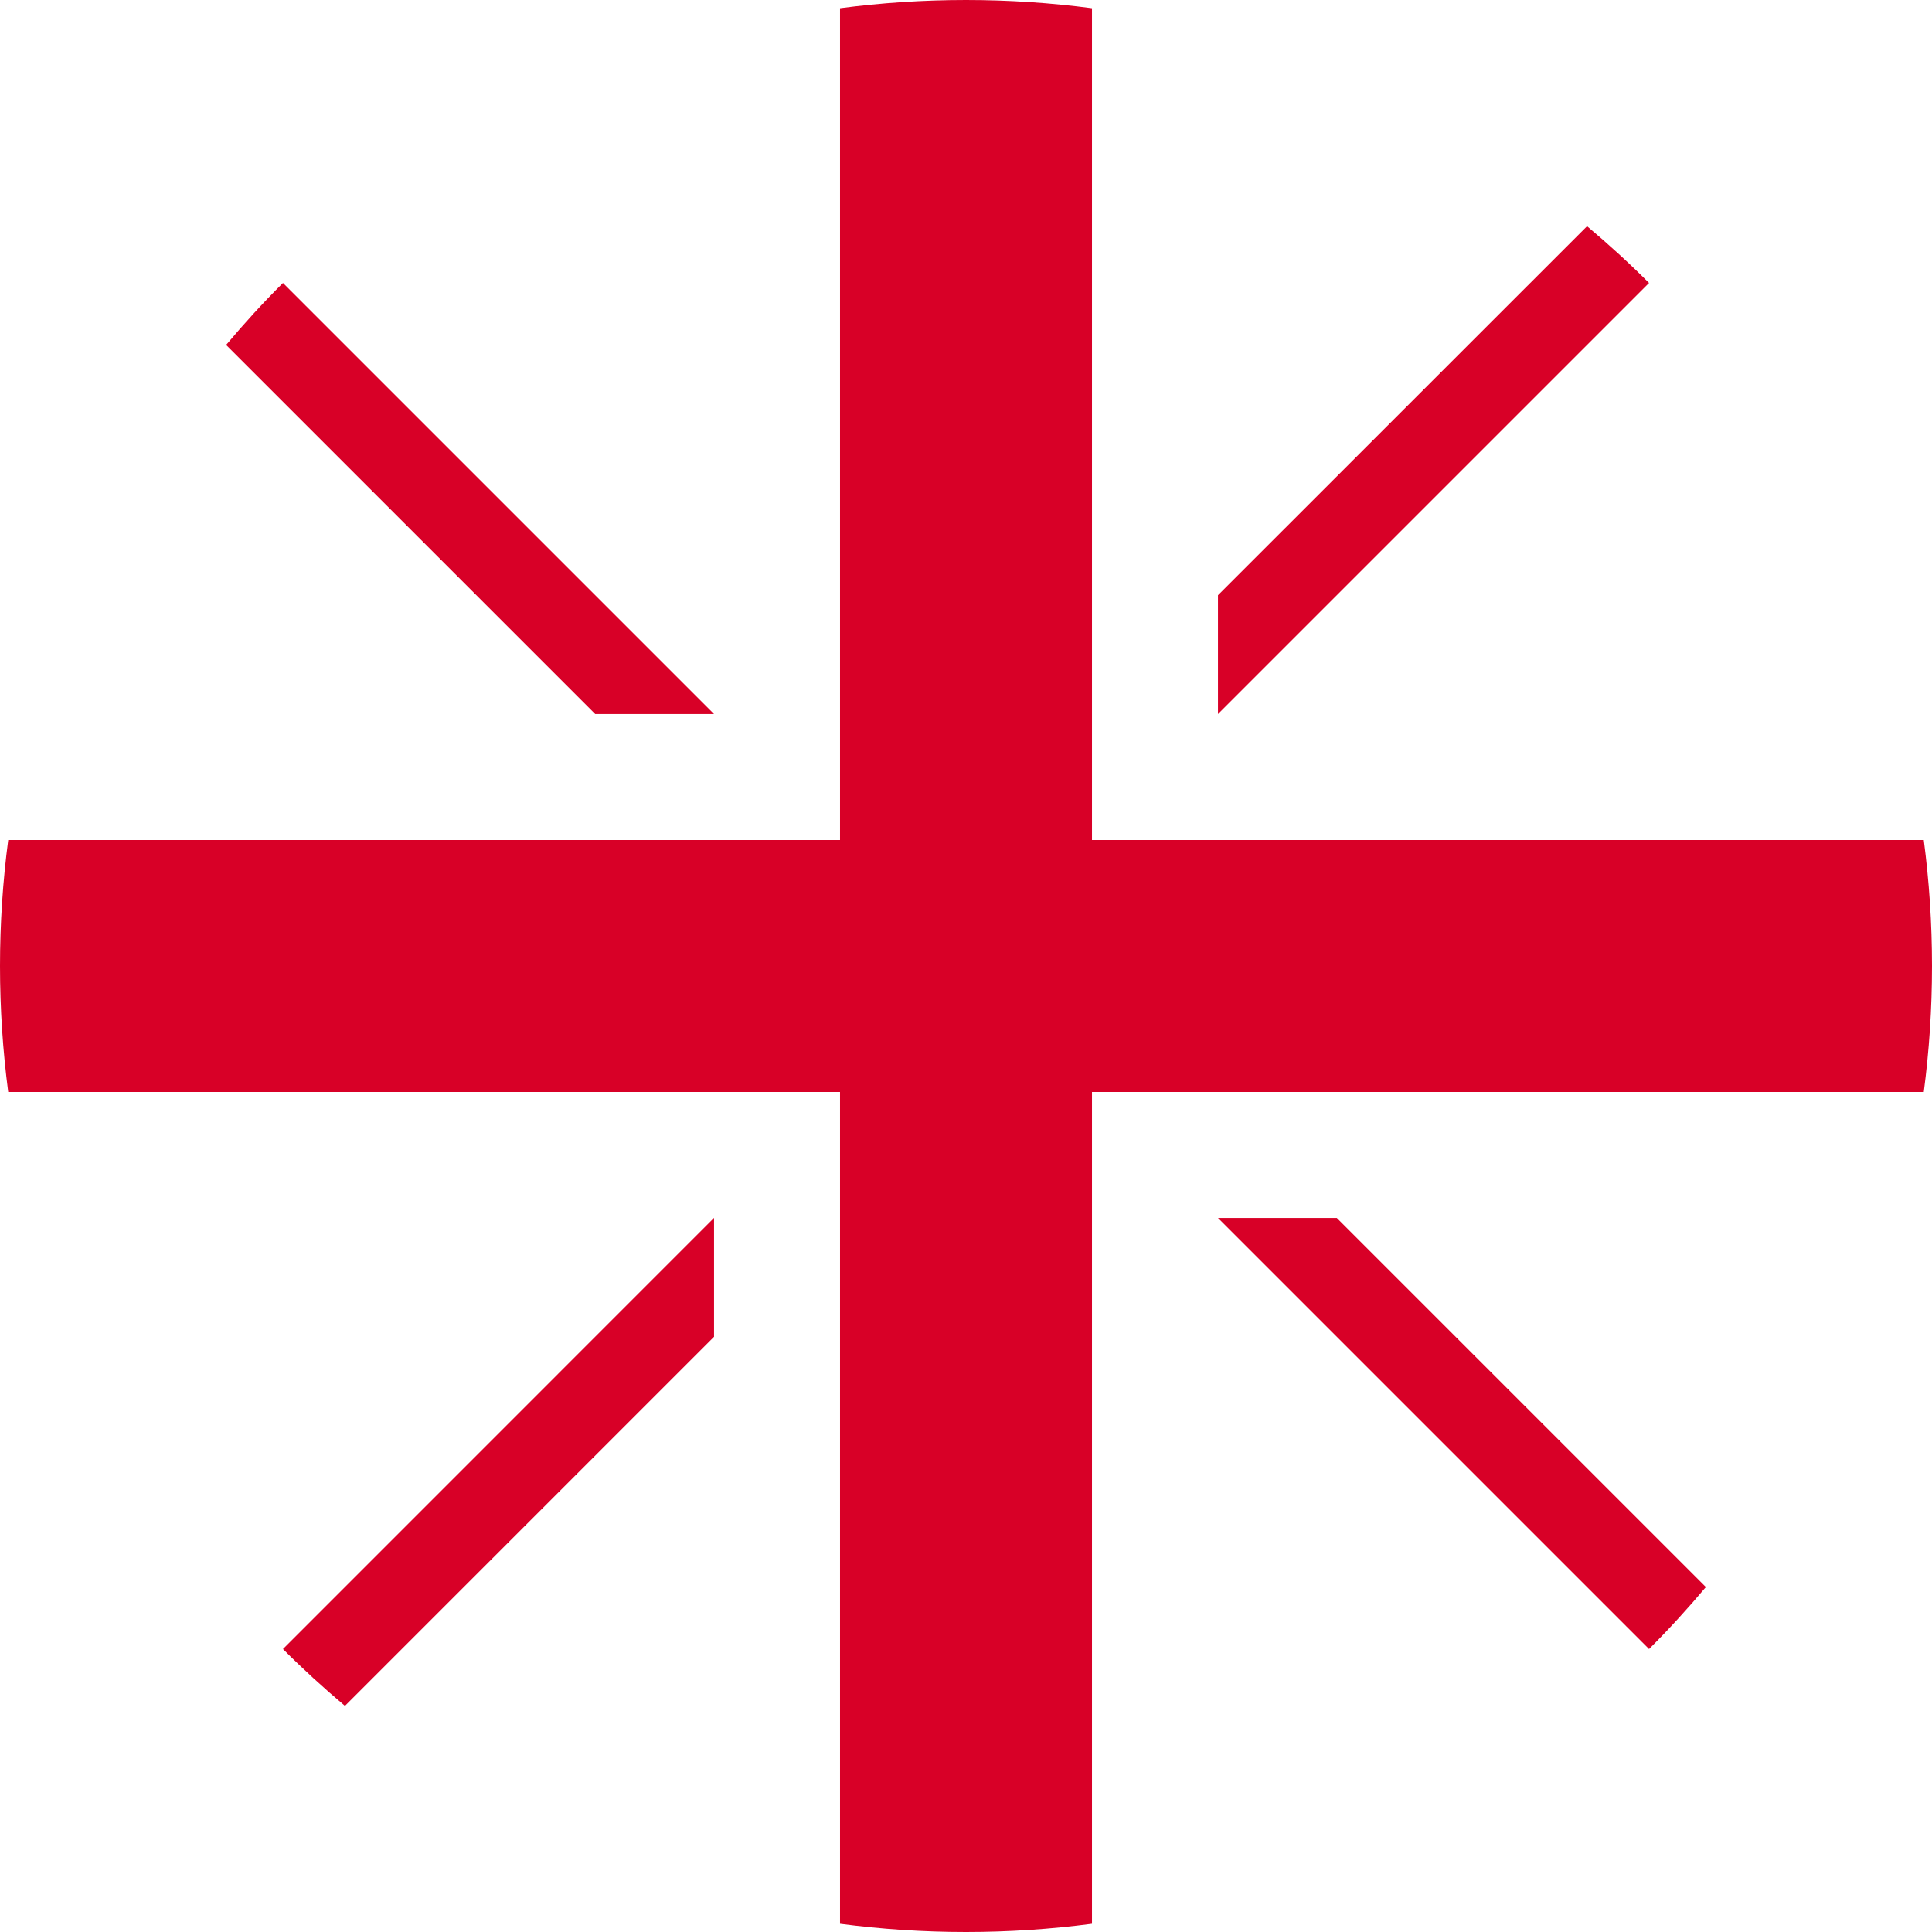
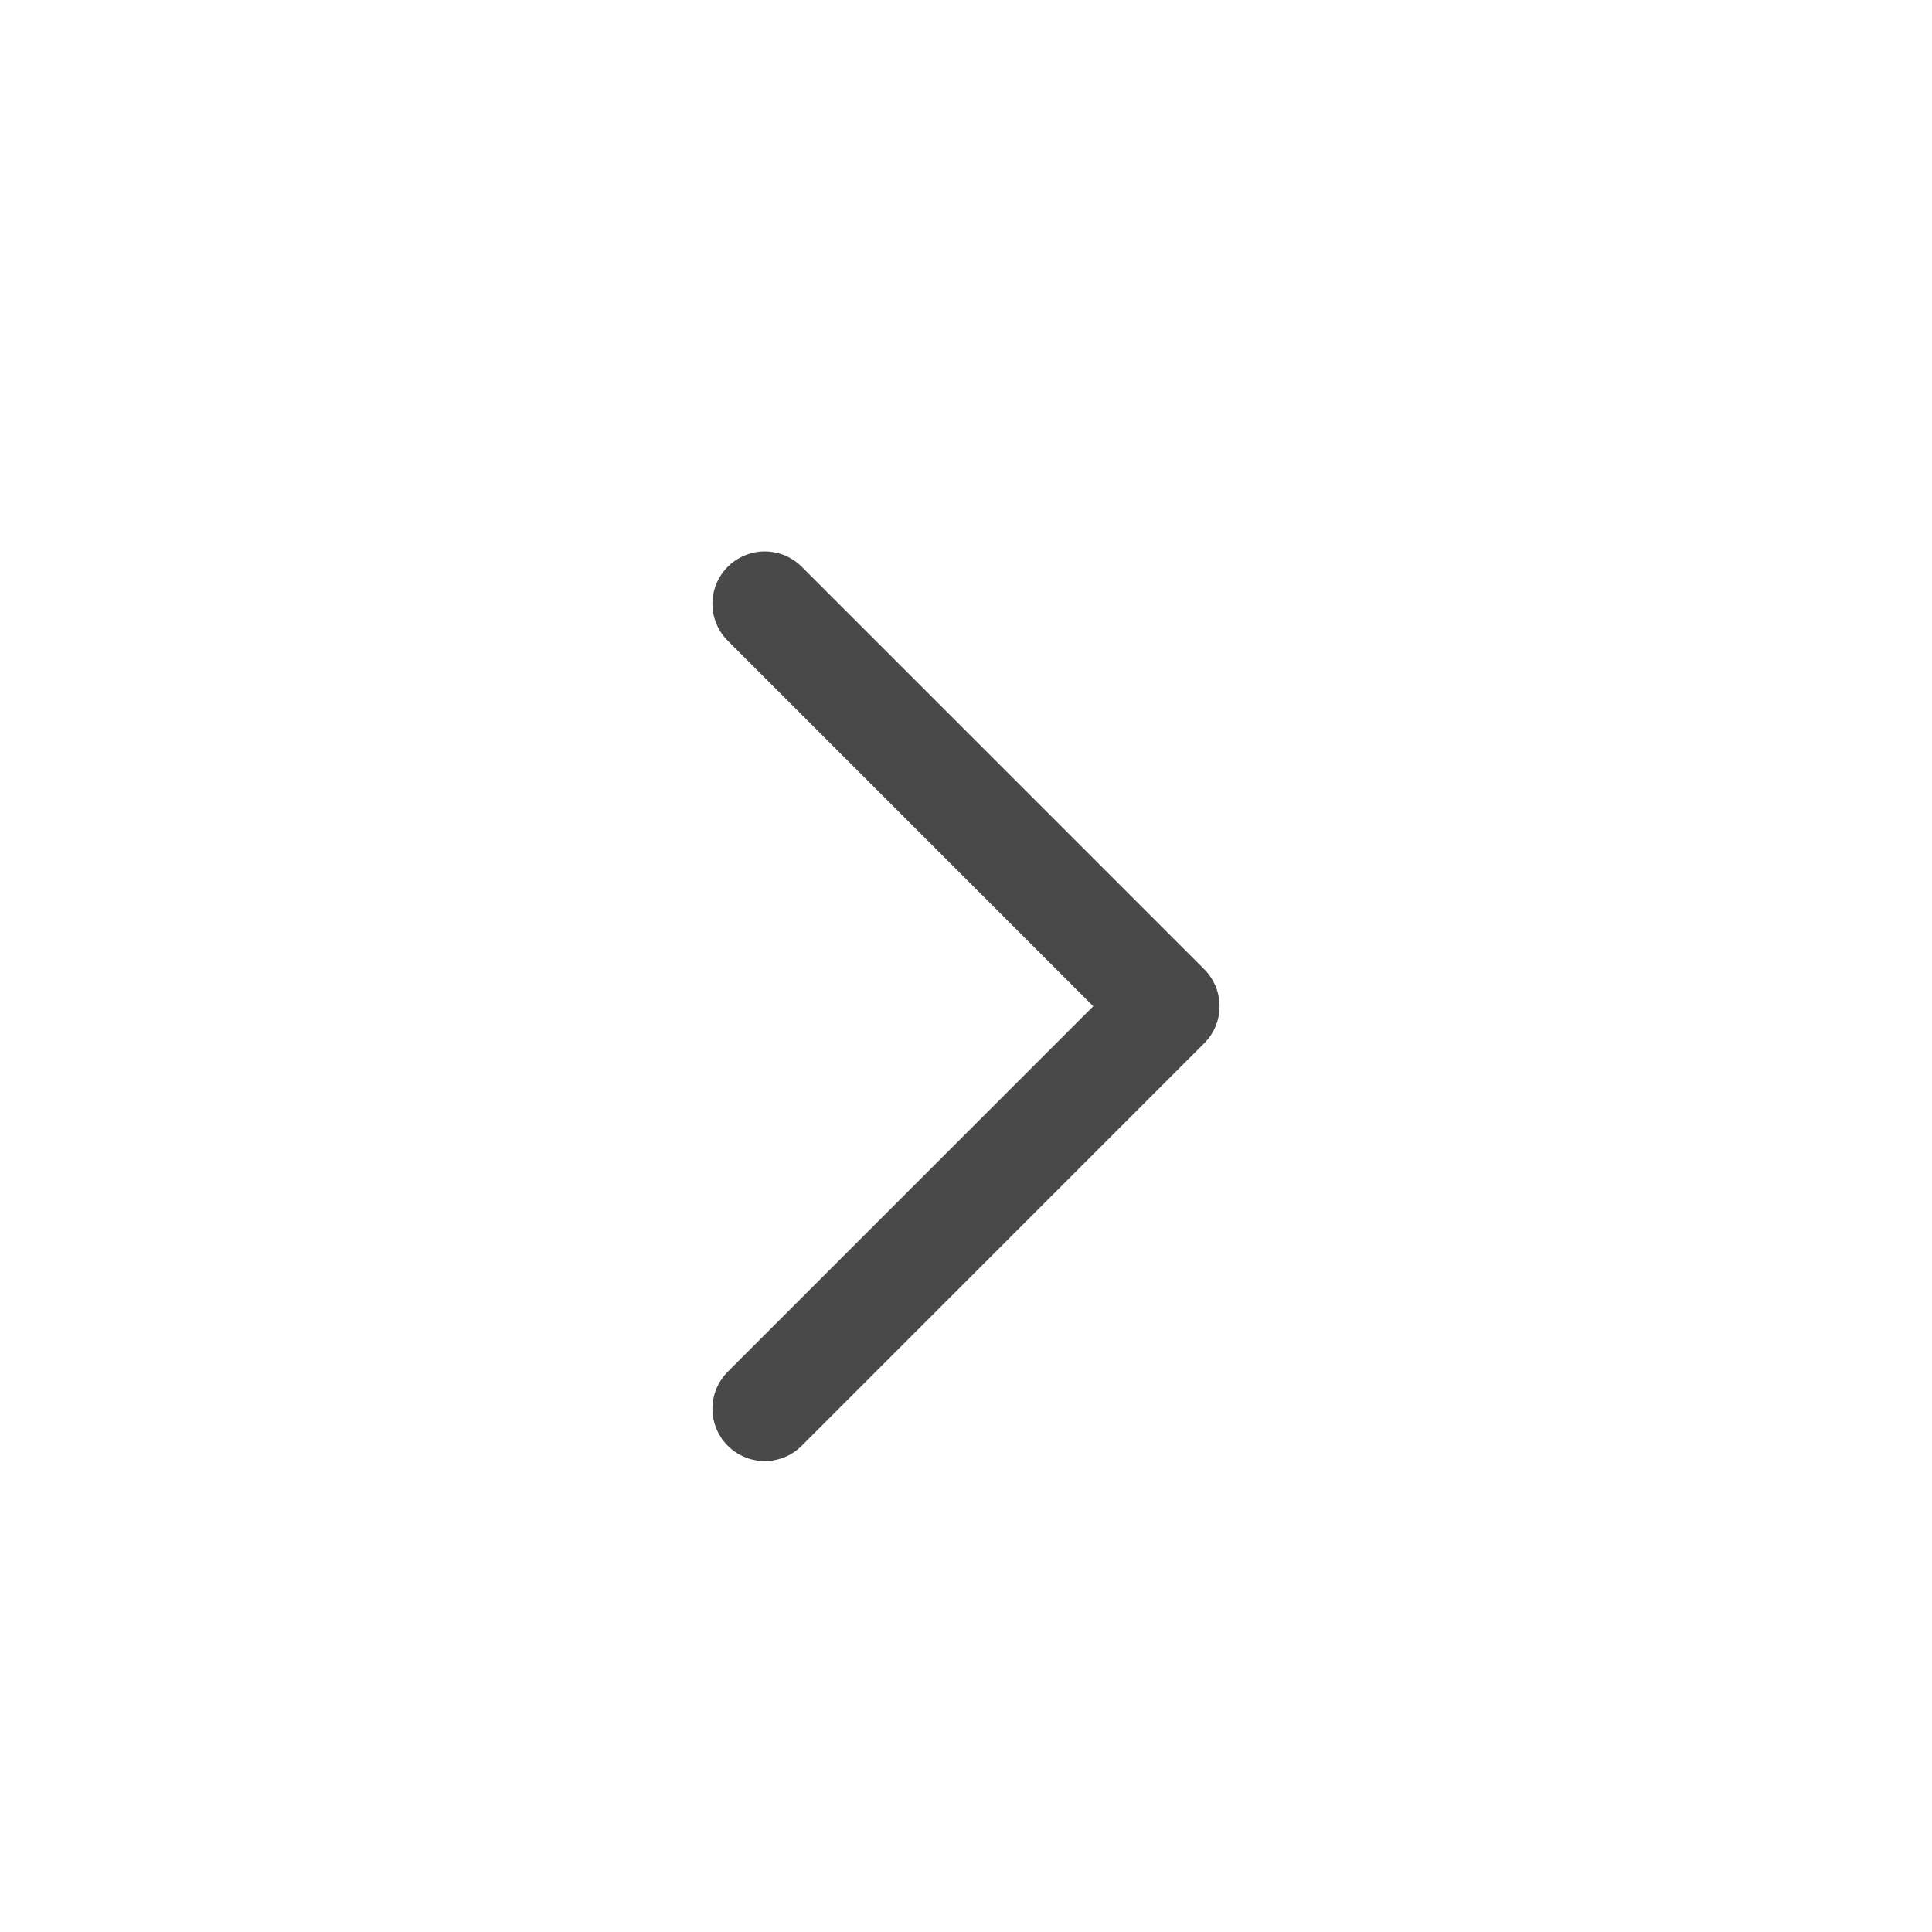
<svg xmlns="http://www.w3.org/2000/svg" width="24" height="24" viewBox="0 0 24 24" fill="none">
-   <path d="M23.898 10.435H13.565H13.565V0.102C13.053 0.035 12.53 0 12 0C11.469 0 10.947 0.035 10.435 0.102V10.435V10.435H0.102C0.035 10.947 0 11.47 0 12C0 12.531 0.035 13.053 0.102 13.565H10.435H10.435V23.898C10.947 23.965 11.469 24 12 24C12.53 24 13.053 23.965 13.565 23.898V13.565V13.565H23.898C23.965 13.053 24 12.531 24 12C24 11.47 23.965 10.947 23.898 10.435Z" fill="#D80027" />
-   <path d="M15.13 15.13L20.485 20.485C20.732 20.239 20.966 19.982 21.191 19.715L16.606 15.13H15.13V15.13Z" fill="#D80027" />
-   <path d="M8.87 15.13H8.869L3.515 20.485C3.761 20.731 4.018 20.966 4.285 21.191L8.87 16.606V15.13Z" fill="#D80027" />
-   <path d="M8.87 8.87V8.87L3.515 3.515C3.268 3.761 3.033 4.018 2.809 4.285L7.394 8.87H8.87V8.87Z" fill="#D80027" />
-   <path d="M15.13 8.87L20.485 3.515C20.239 3.269 19.982 3.034 19.715 2.81L15.13 7.394V8.87Z" fill="#D80027" />
+   <path d="M9.5 7.5L14.5 12.5L9.5 17.5" stroke="#494949" stroke-width="1.3" stroke-linecap="round" stroke-linejoin="round" />
</svg>
